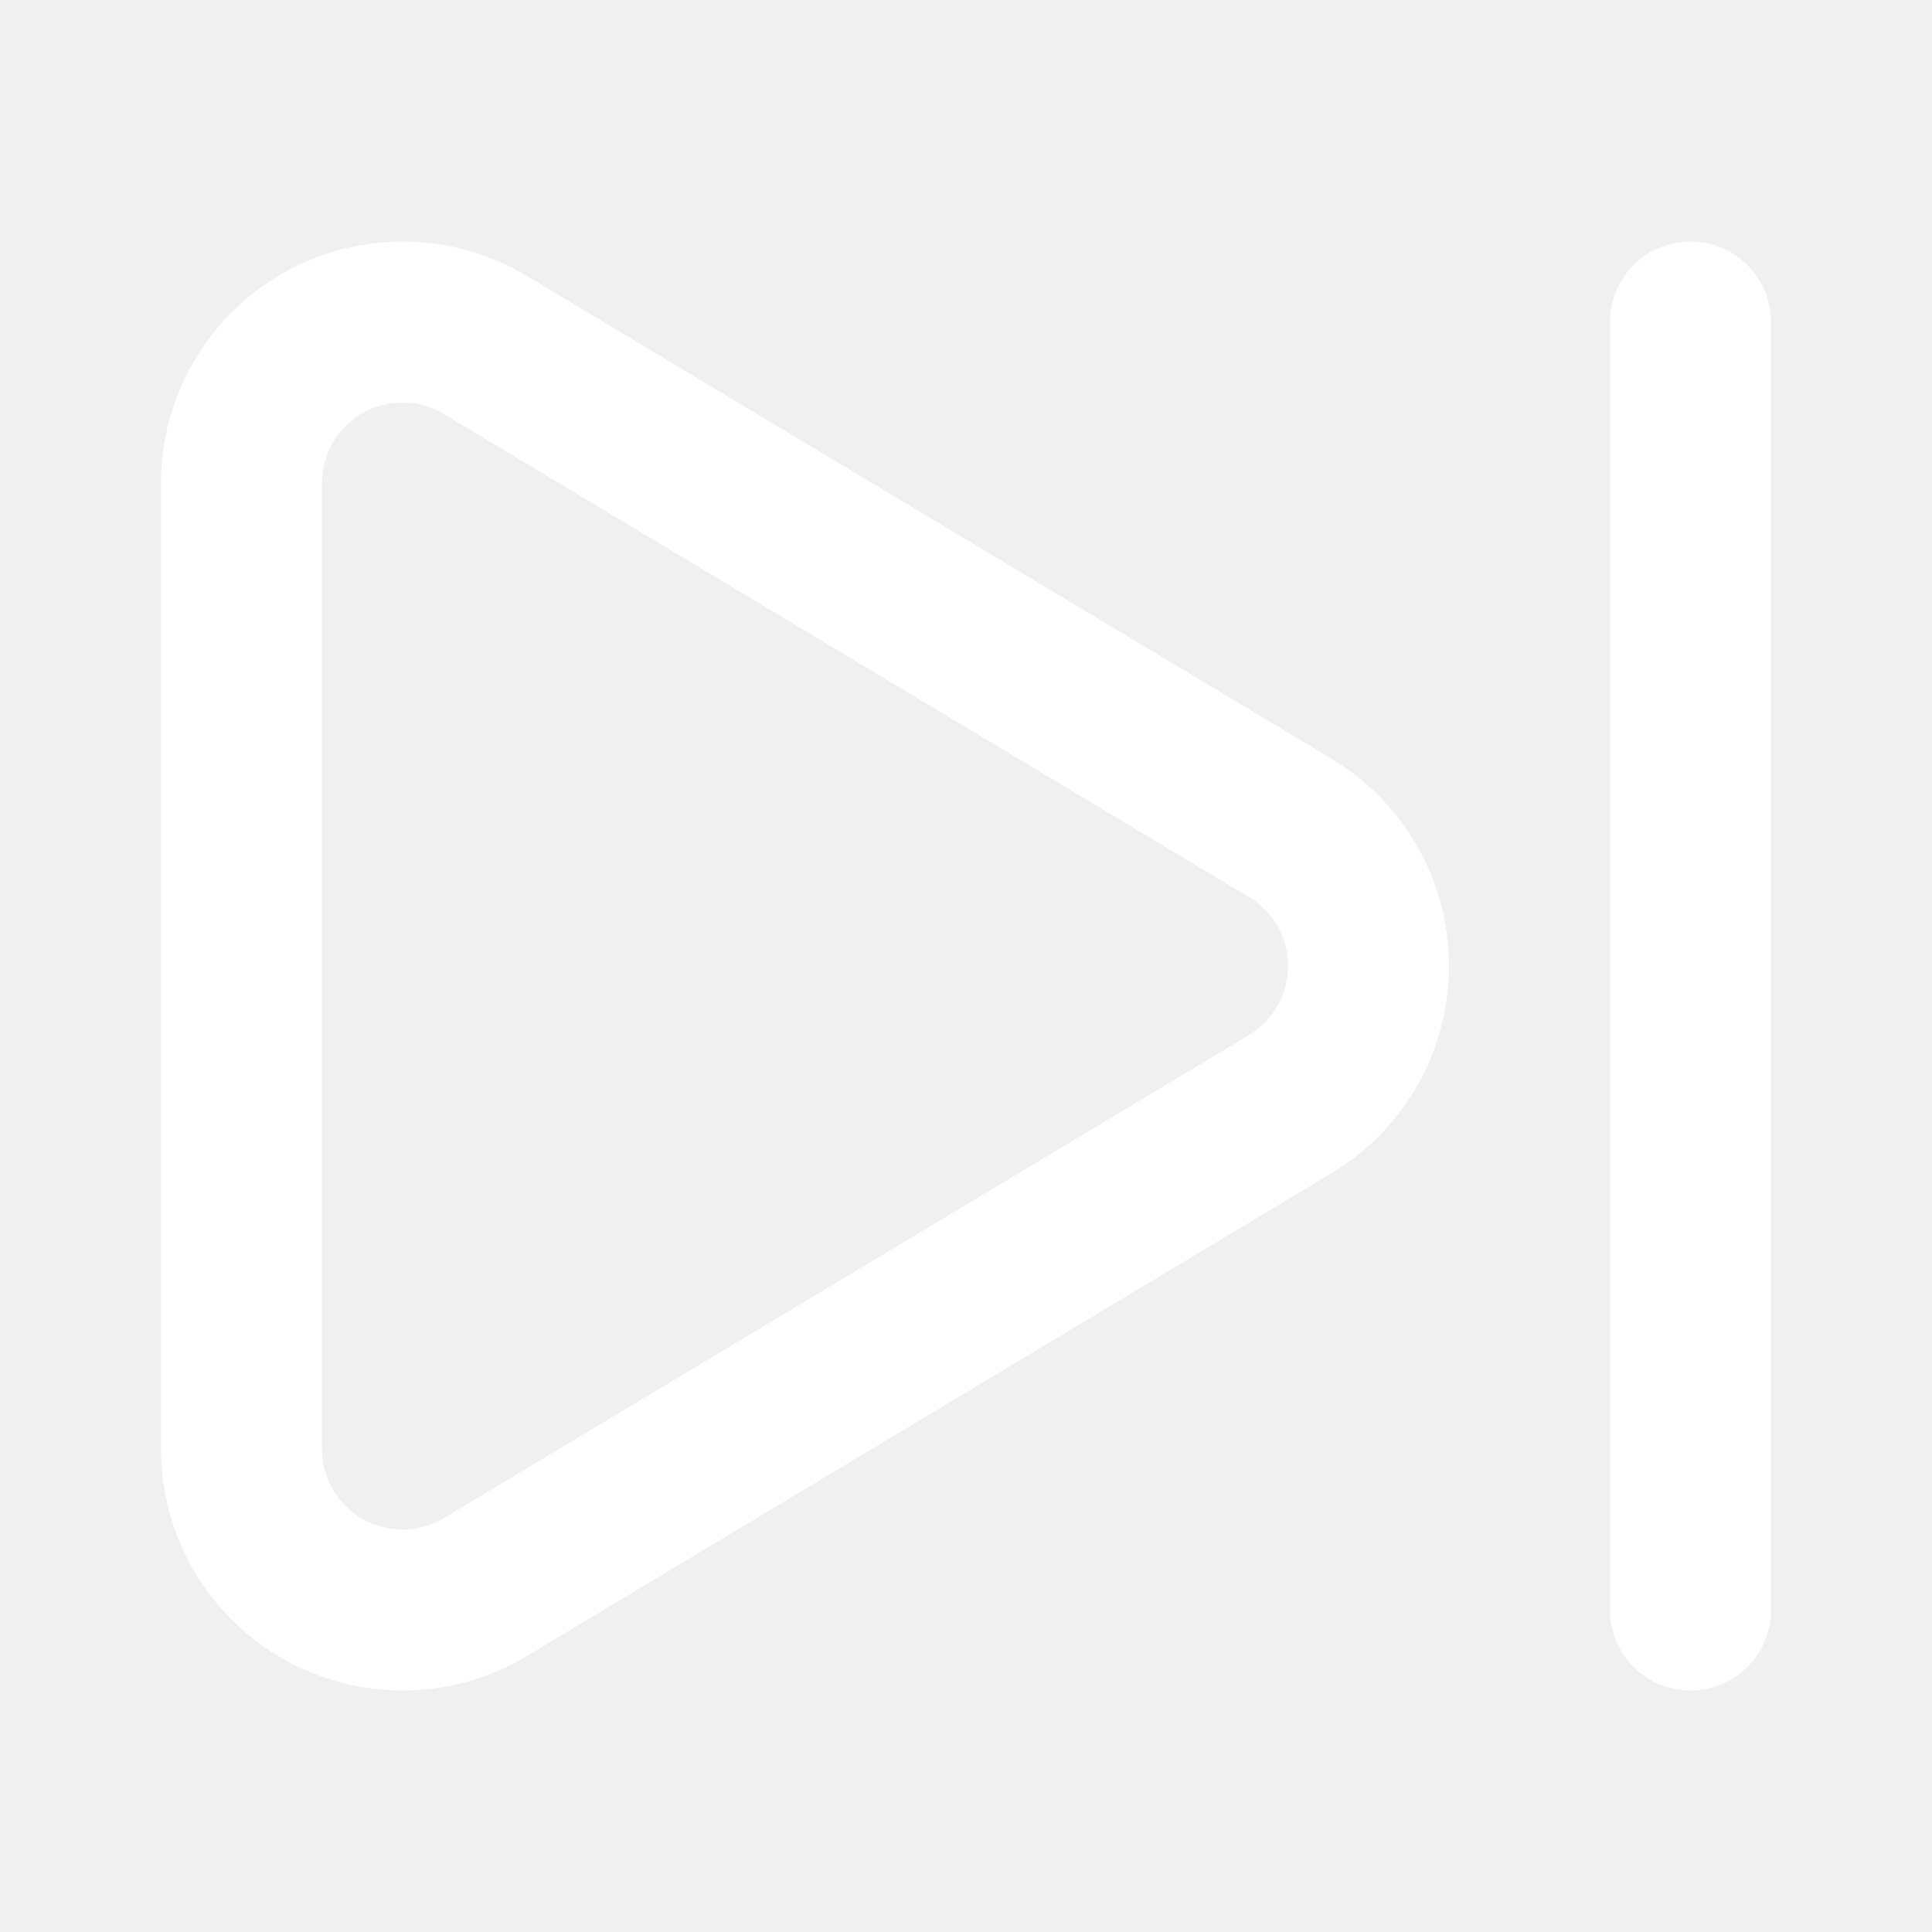
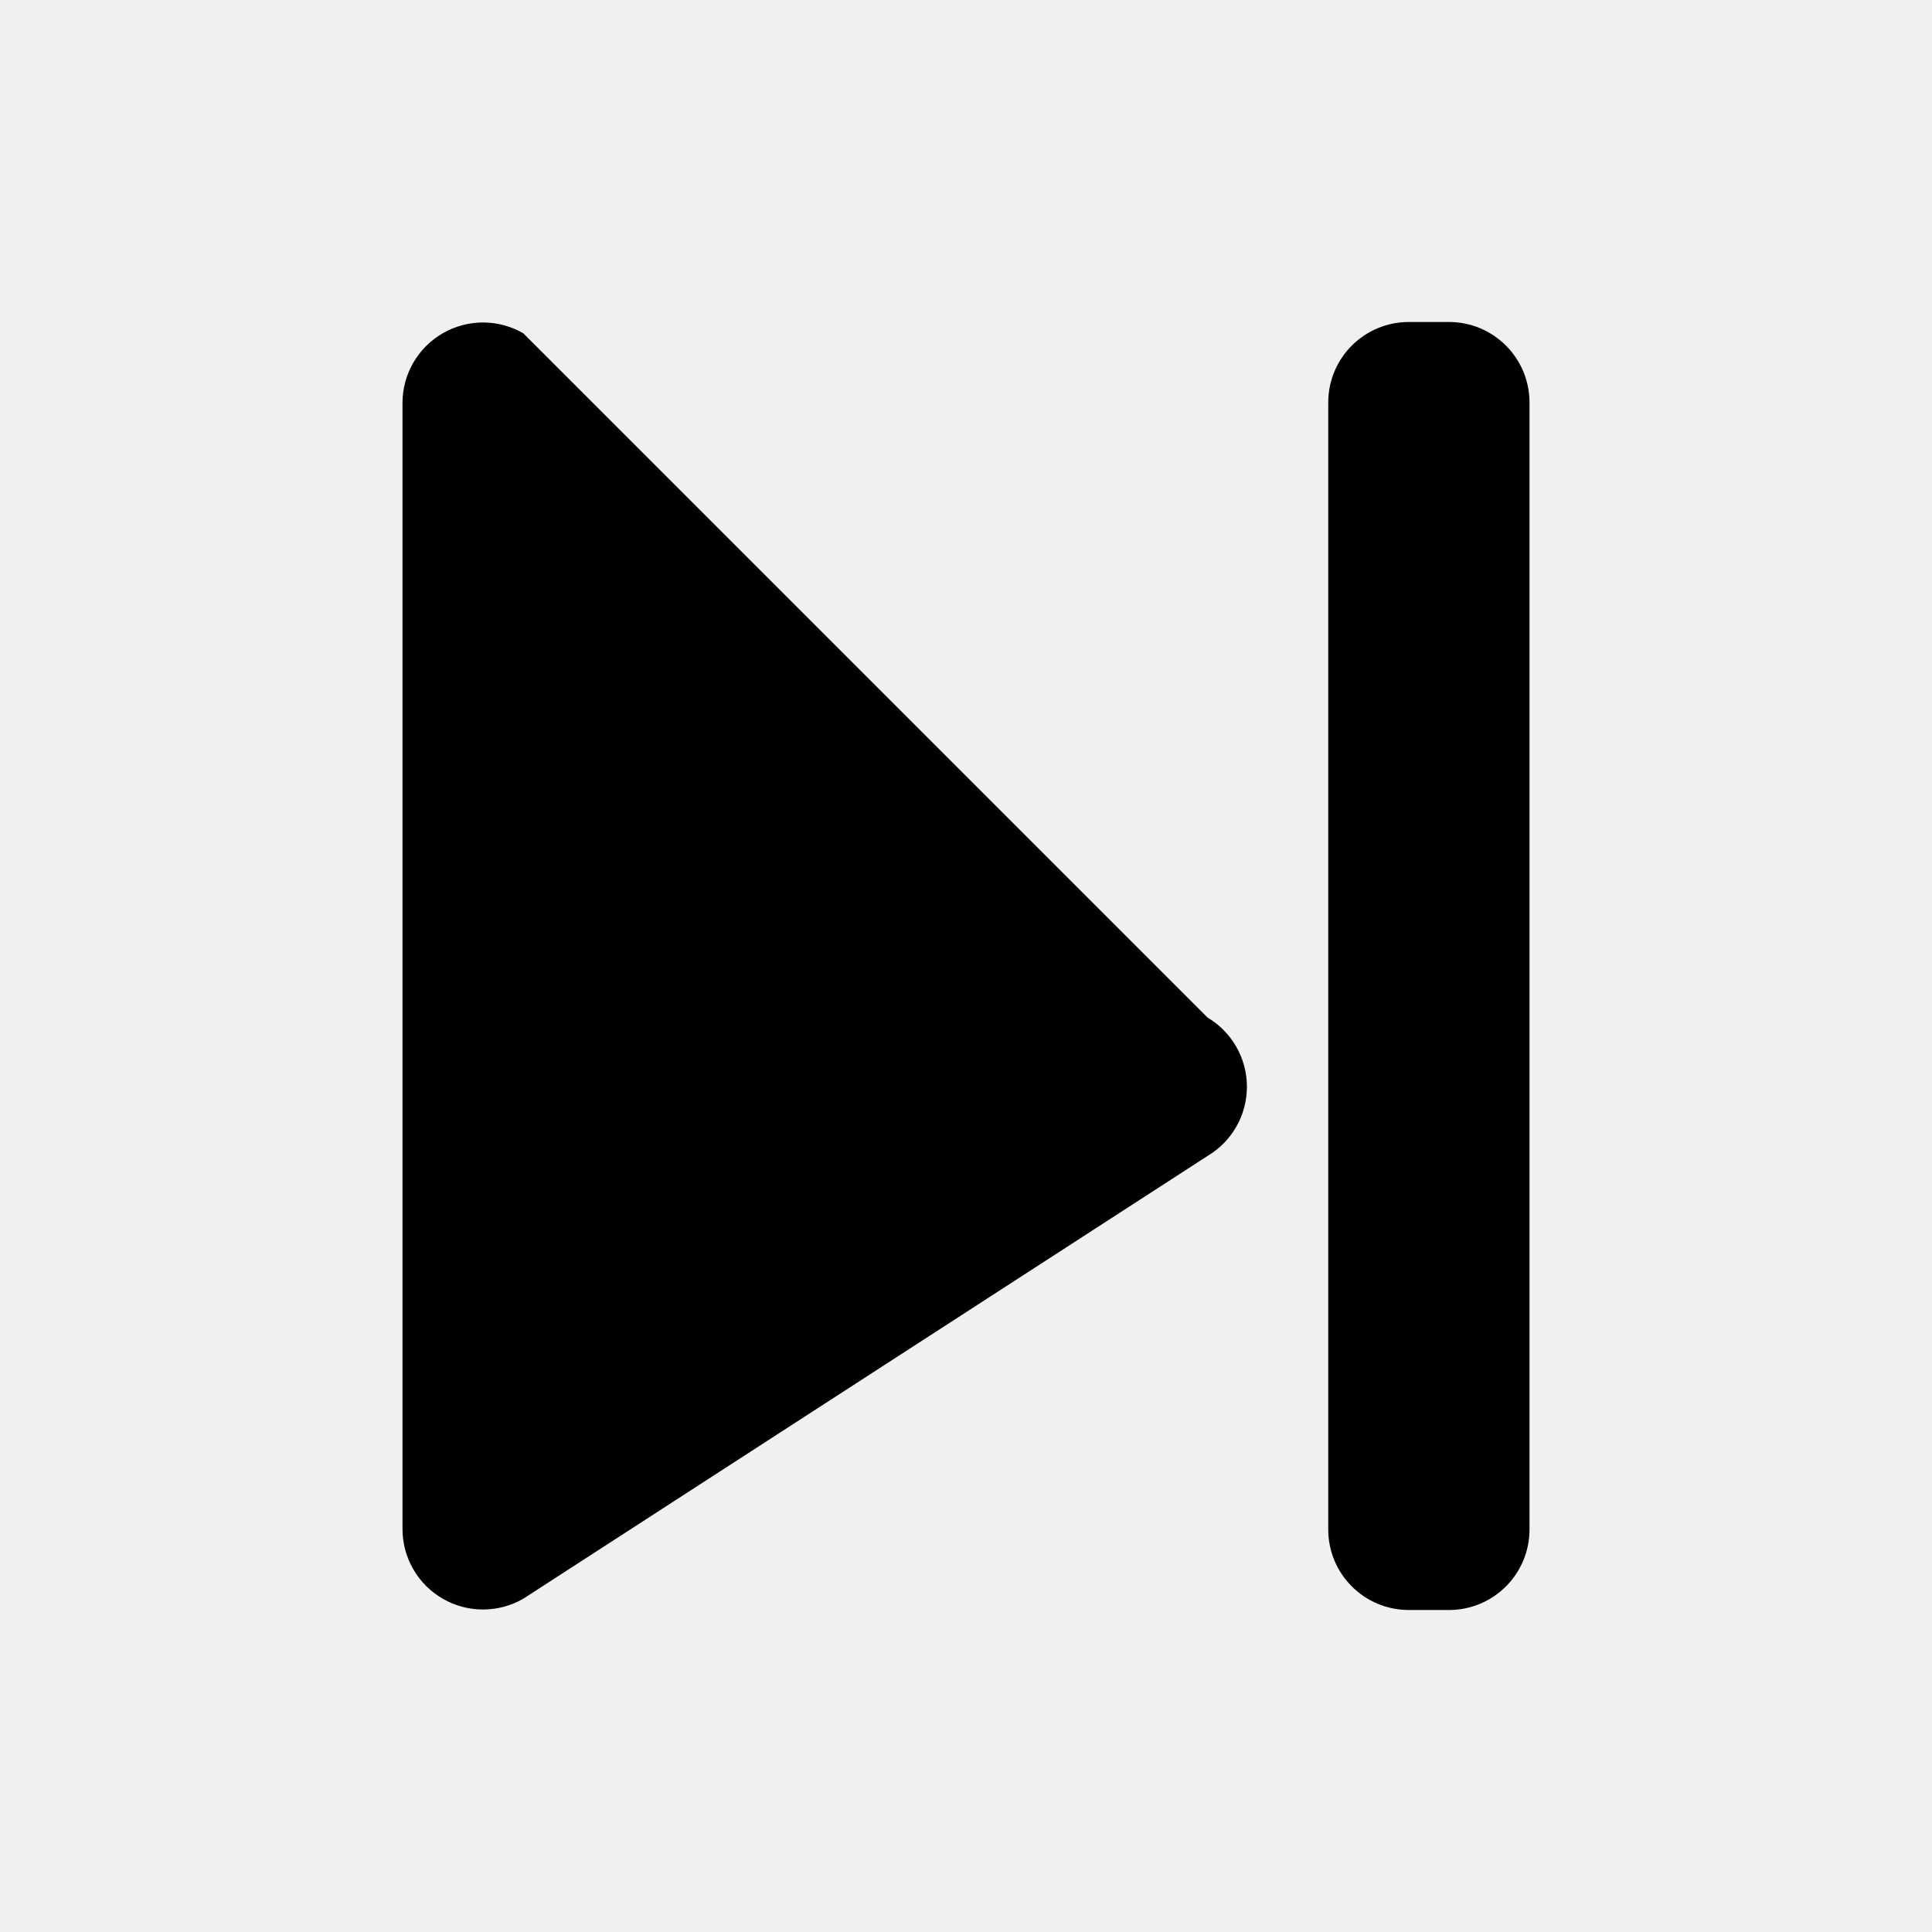
- <svg xmlns="http://www.w3.org/2000/svg" viewBox="0 0 24 24" fill="none" stroke="#fff" stroke-width="2" stroke-linecap="round" stroke-linejoin="round">
-   <path d="M21 4v16" />
-   <path d="M6.029 4.285A2 2 0 0 0 3 6v12a2 2 0 0 0 3.029 1.715l9.997-5.998a2 2 0 0 0 .003-3.432z" />
+ <svg xmlns="http://www.w3.org/2000/svg" viewBox="0 0 24 24" fill="currentColor">
+   <path d="M5 5v14a1 1 0 0 0 1.5.86l8.5-5.5a1 1 0 0 0 0-1.72L6.5 4.14A1 1 0 0 0 5 5z" />
+   <rect x="16.5" y="4" width="2.5" height="16" rx="1" />
</svg>
